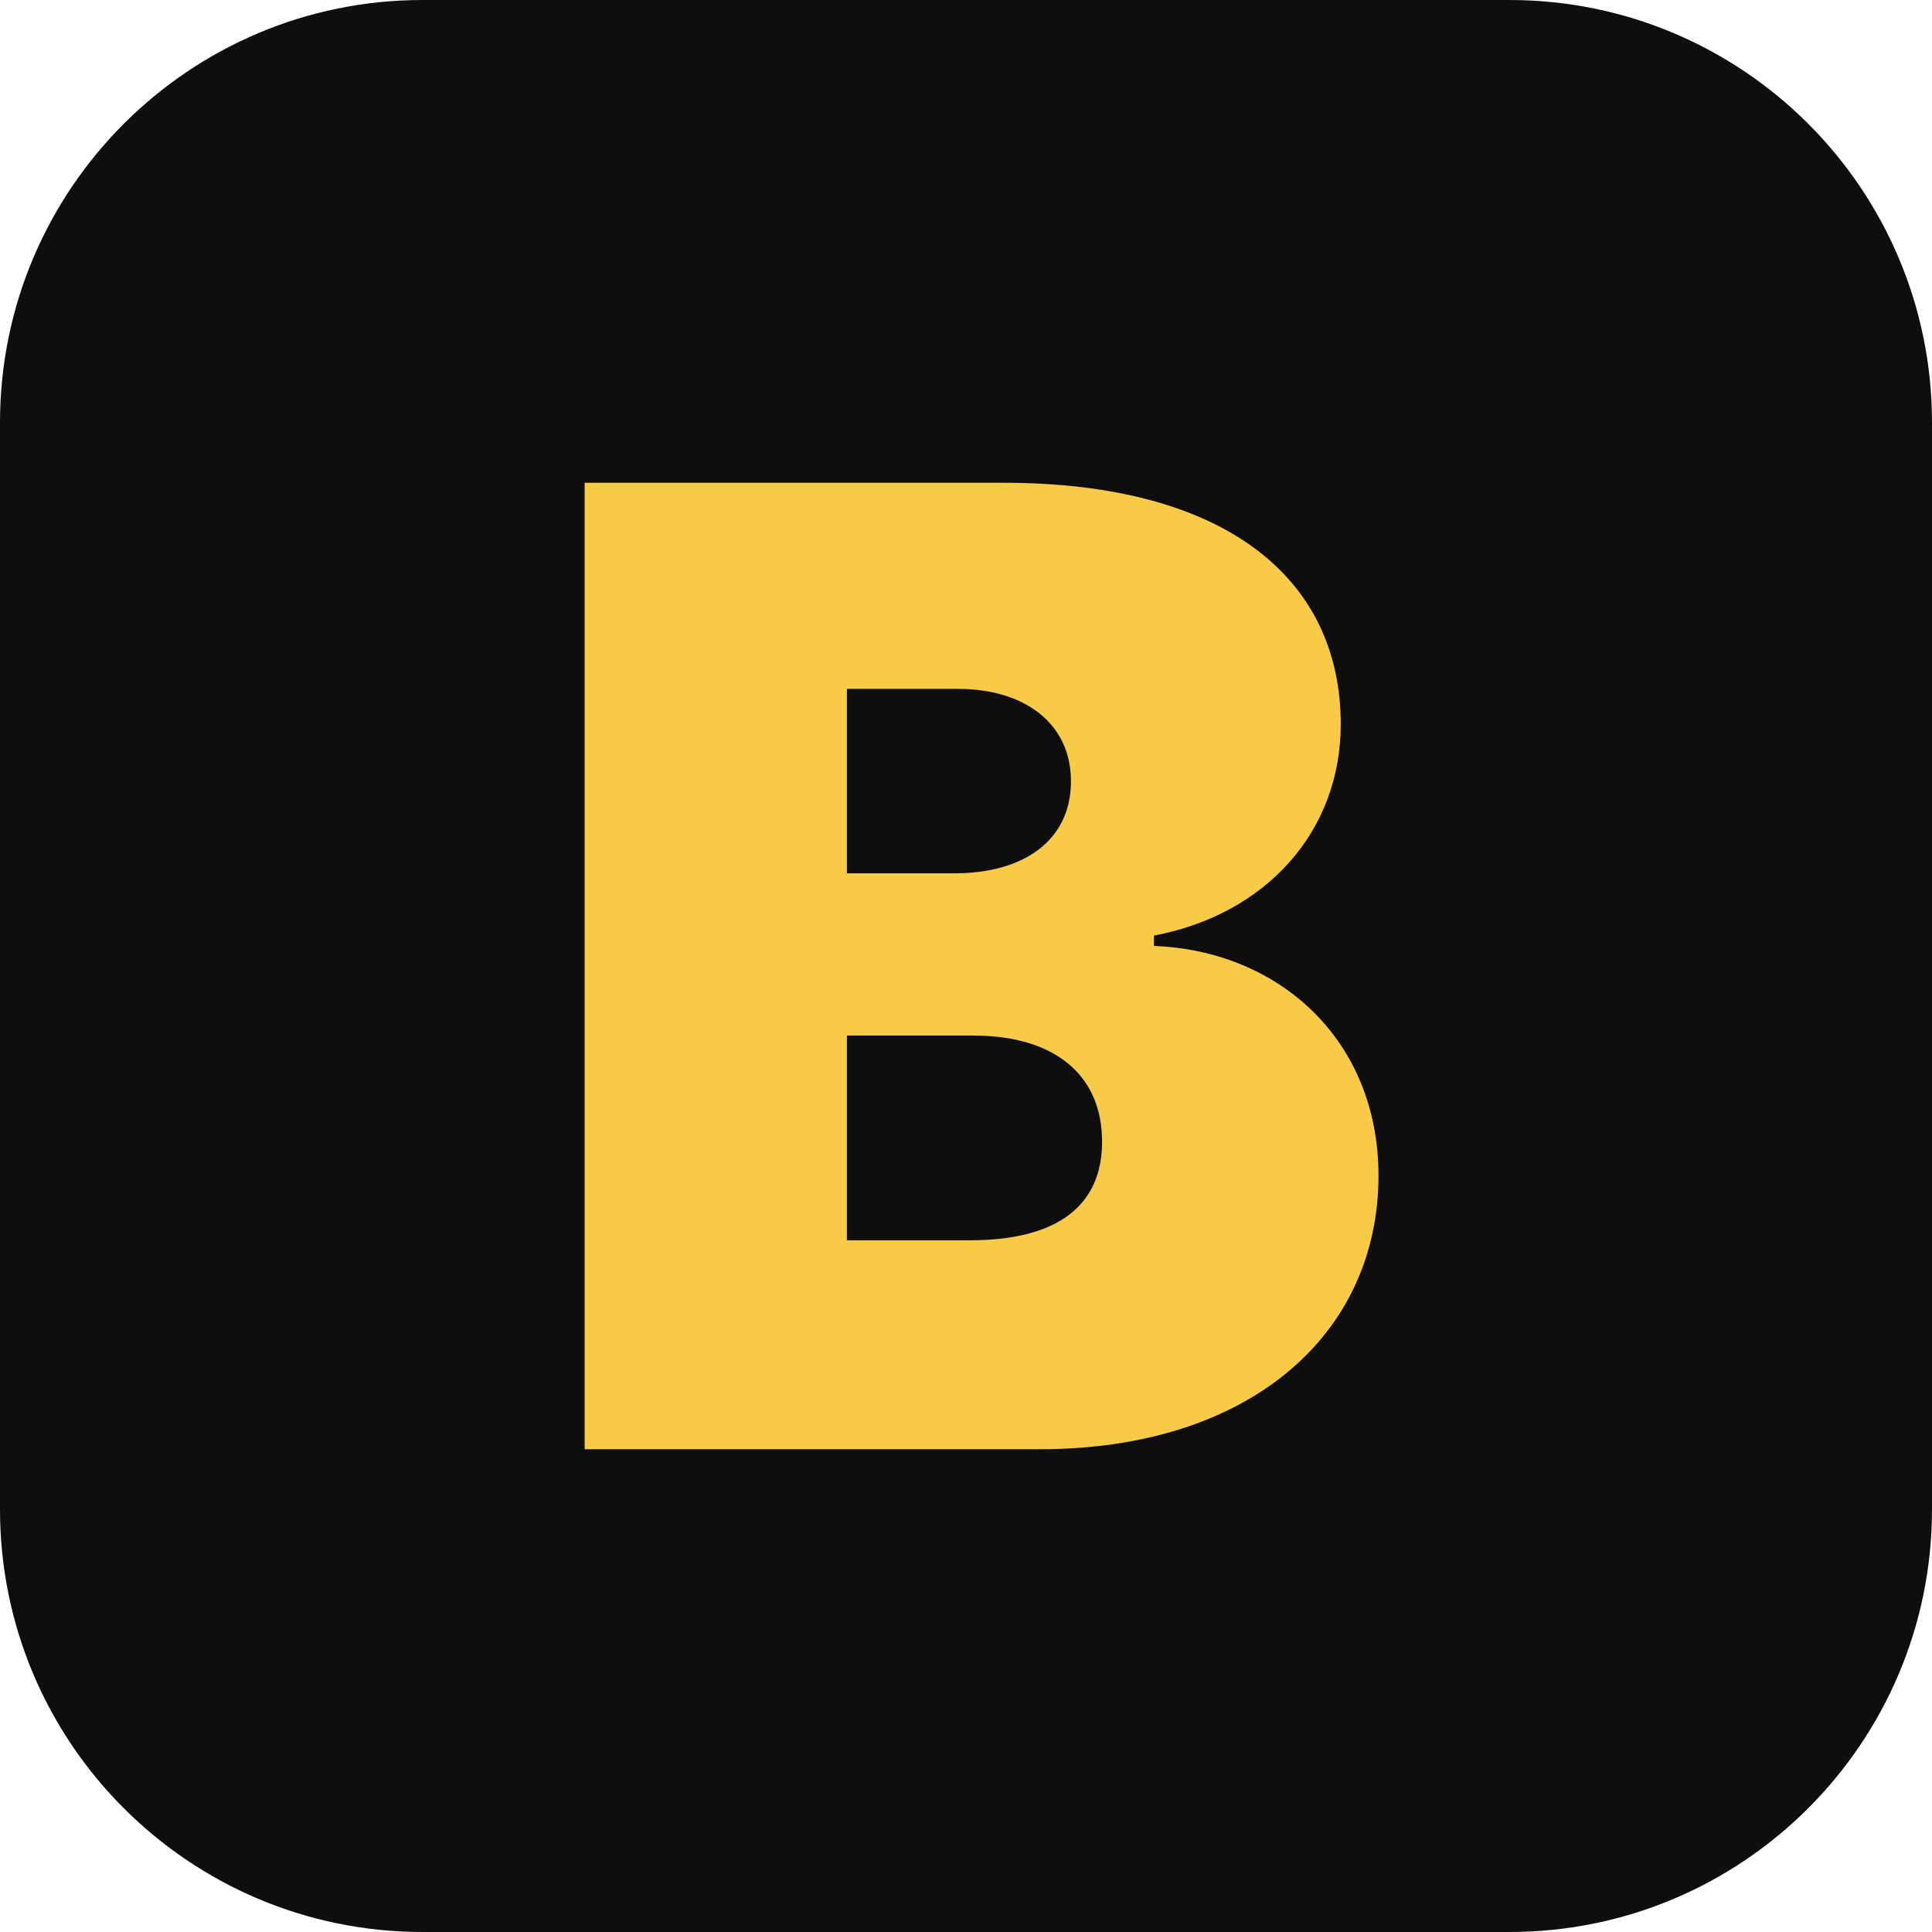
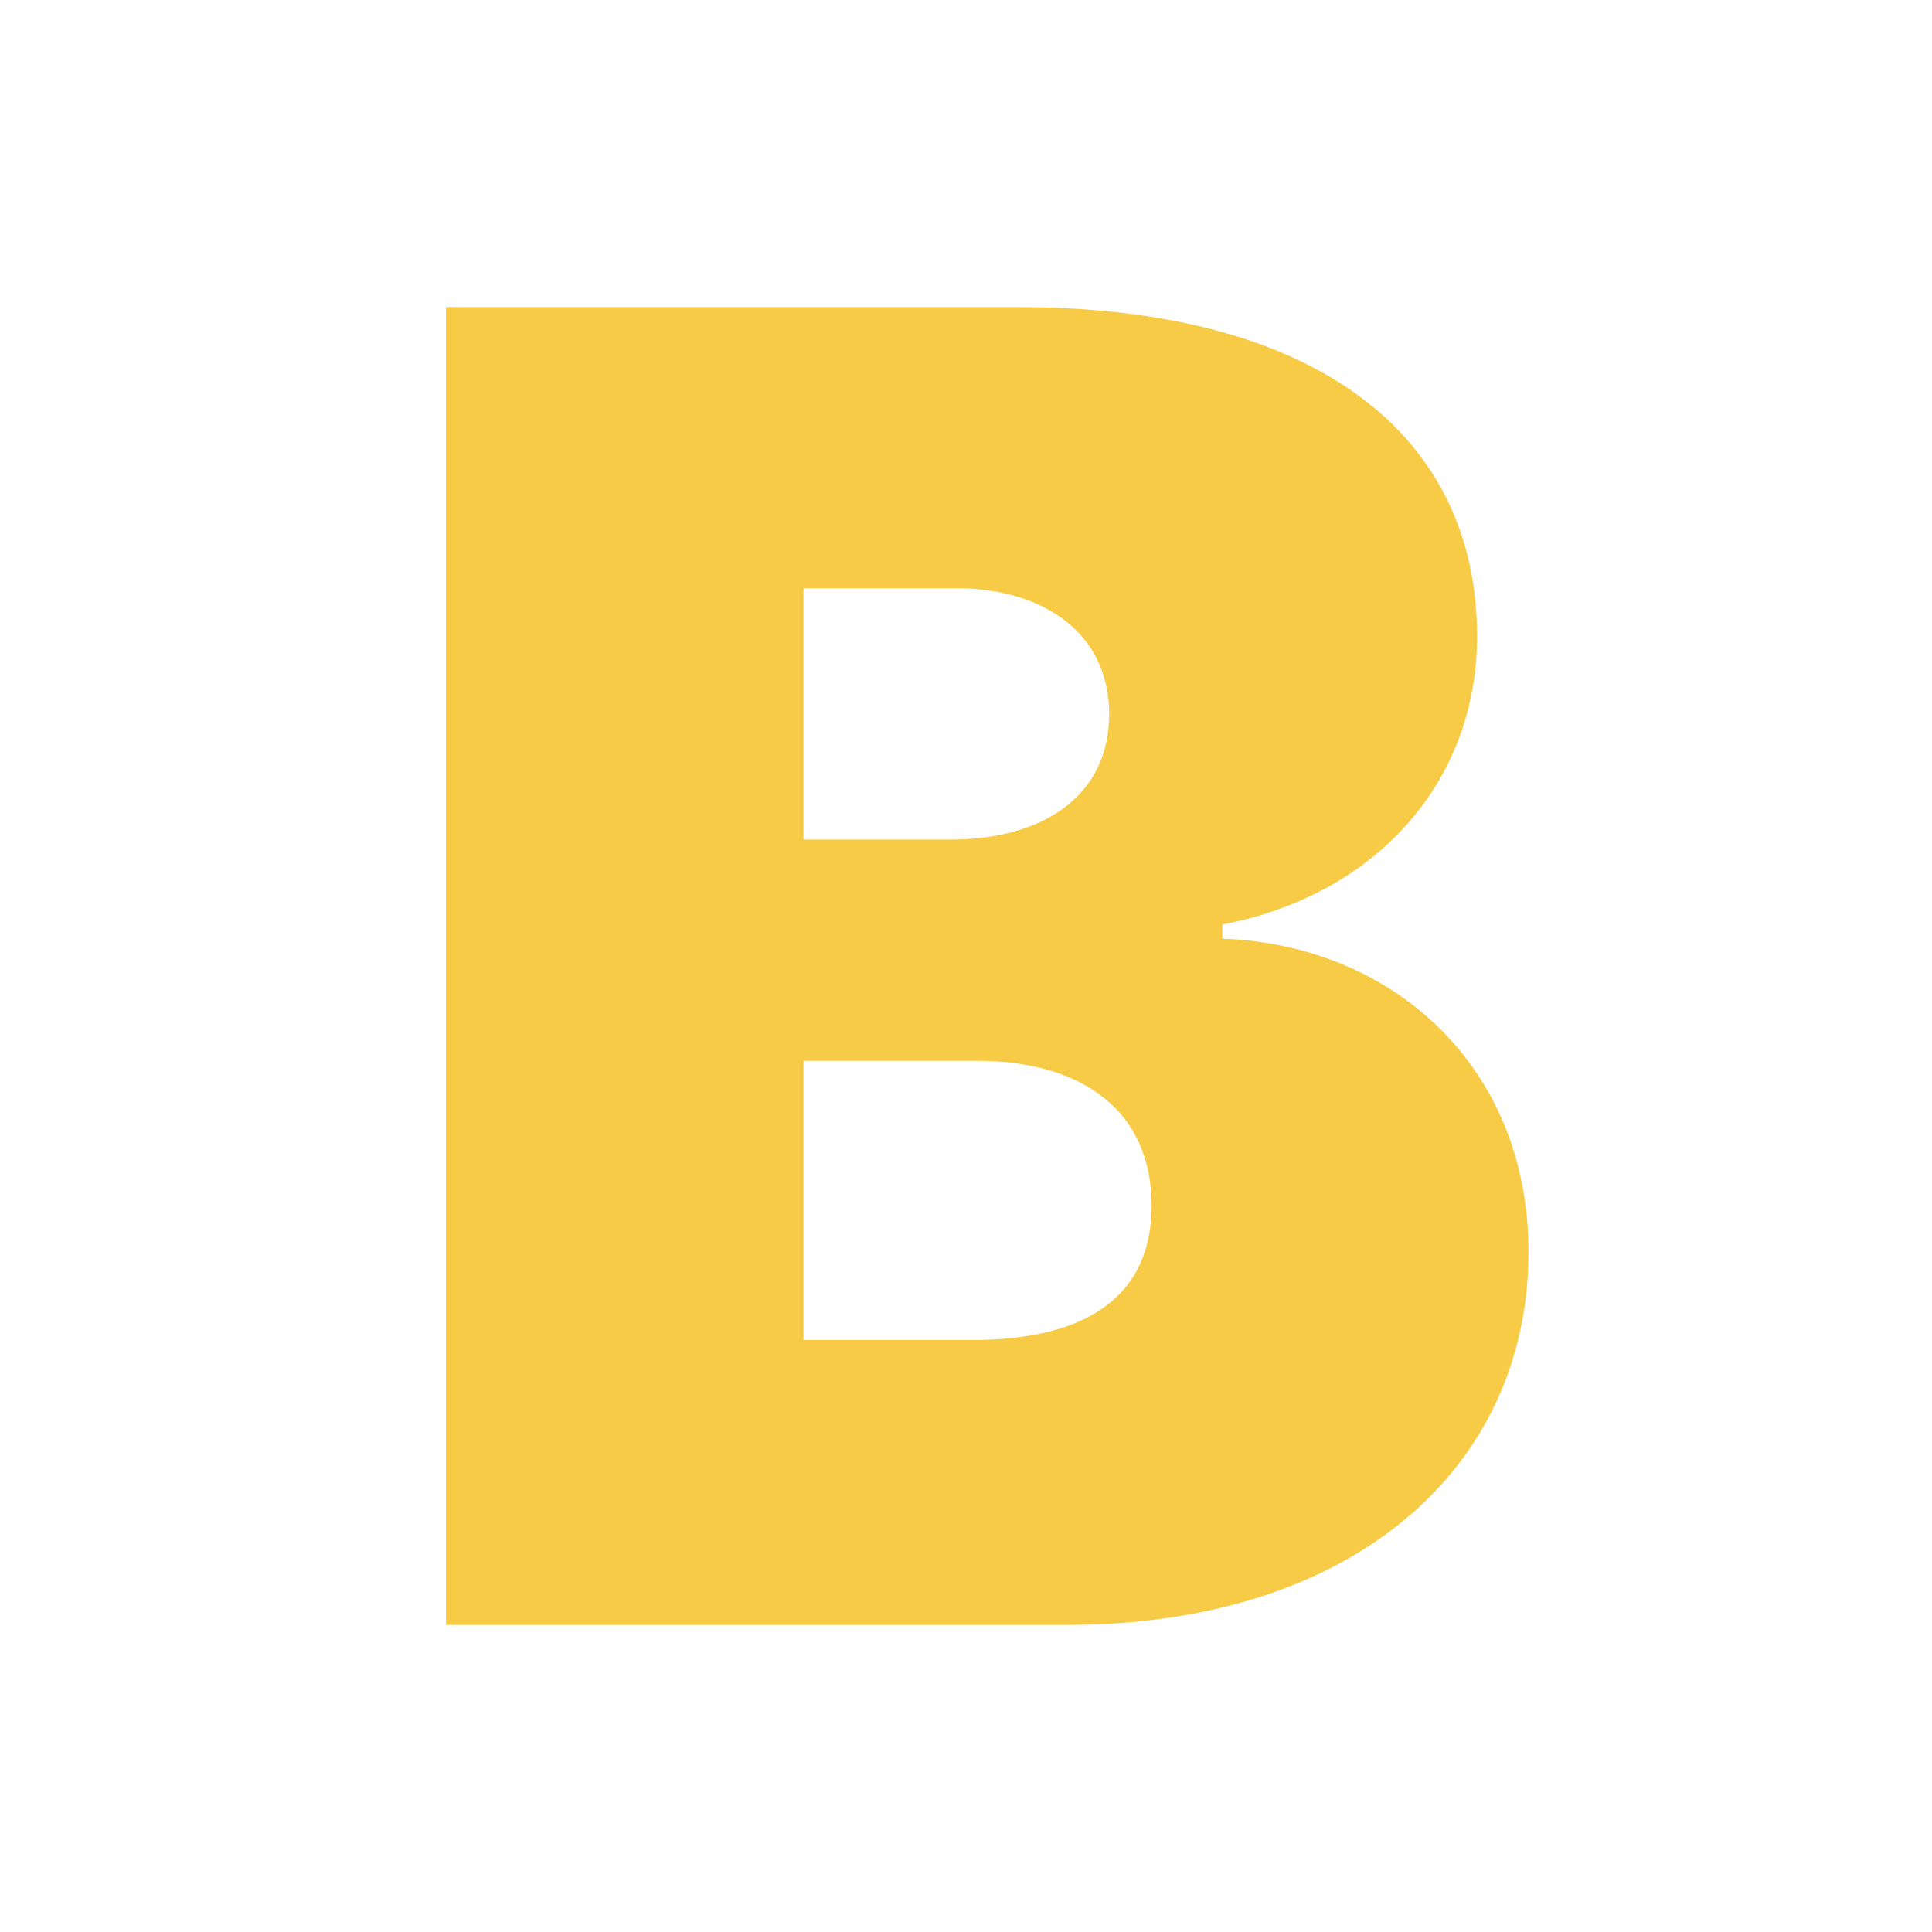
<svg xmlns="http://www.w3.org/2000/svg" viewBox="0 0 64 64">
-   <rect width="64" height="64" rx="14" fill="#0E0E0F" />
-   <text x="50%" y="50%" text-anchor="middle" dominant-baseline="central" font-family="Inter, -apple-system, BlinkMacSystemFont, 'Segoe UI', Arial, sans-serif" font-size="44" font-weight="900" fill="#F8CB46">B</text>
+   <text x="50%" y="50%" text-anchor="middle" dominant-baseline="central" font-family="Inter, -apple-system, BlinkMacSystemFont, 'Segoe UI', Arial, sans-serif" font-size="60" font-weight="900" fill="#F8CB46">B</text>
</svg>
